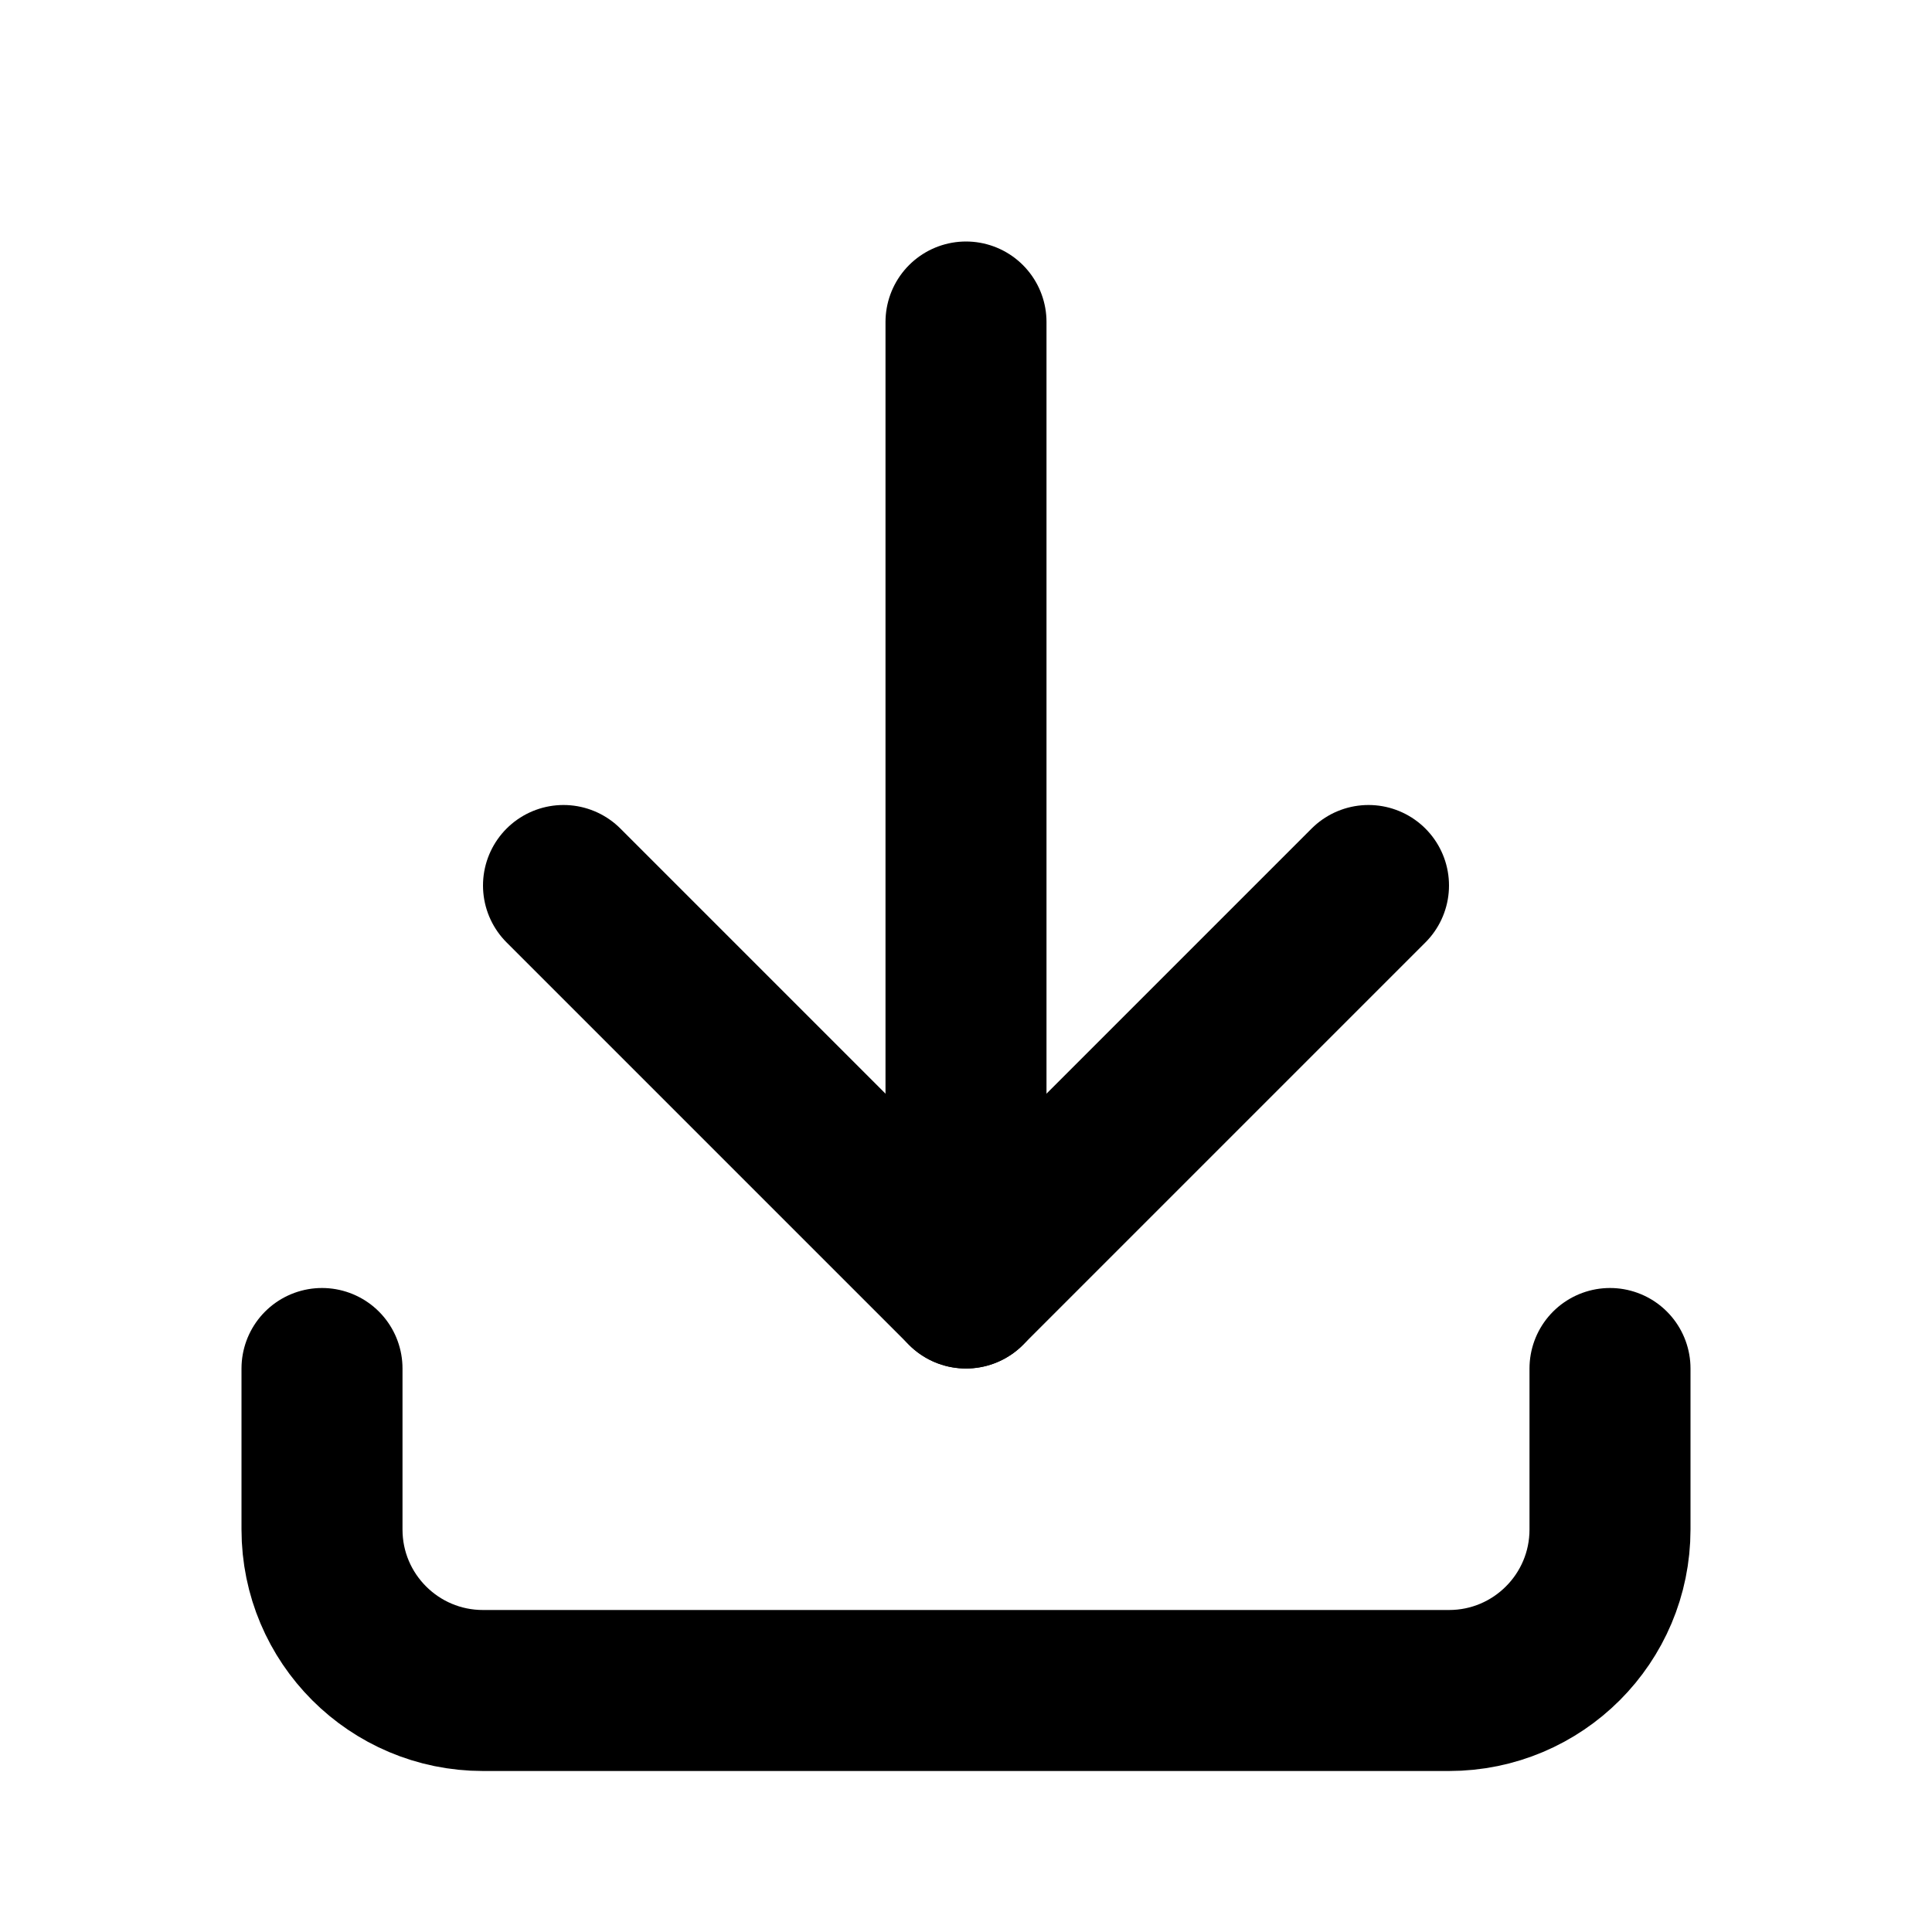
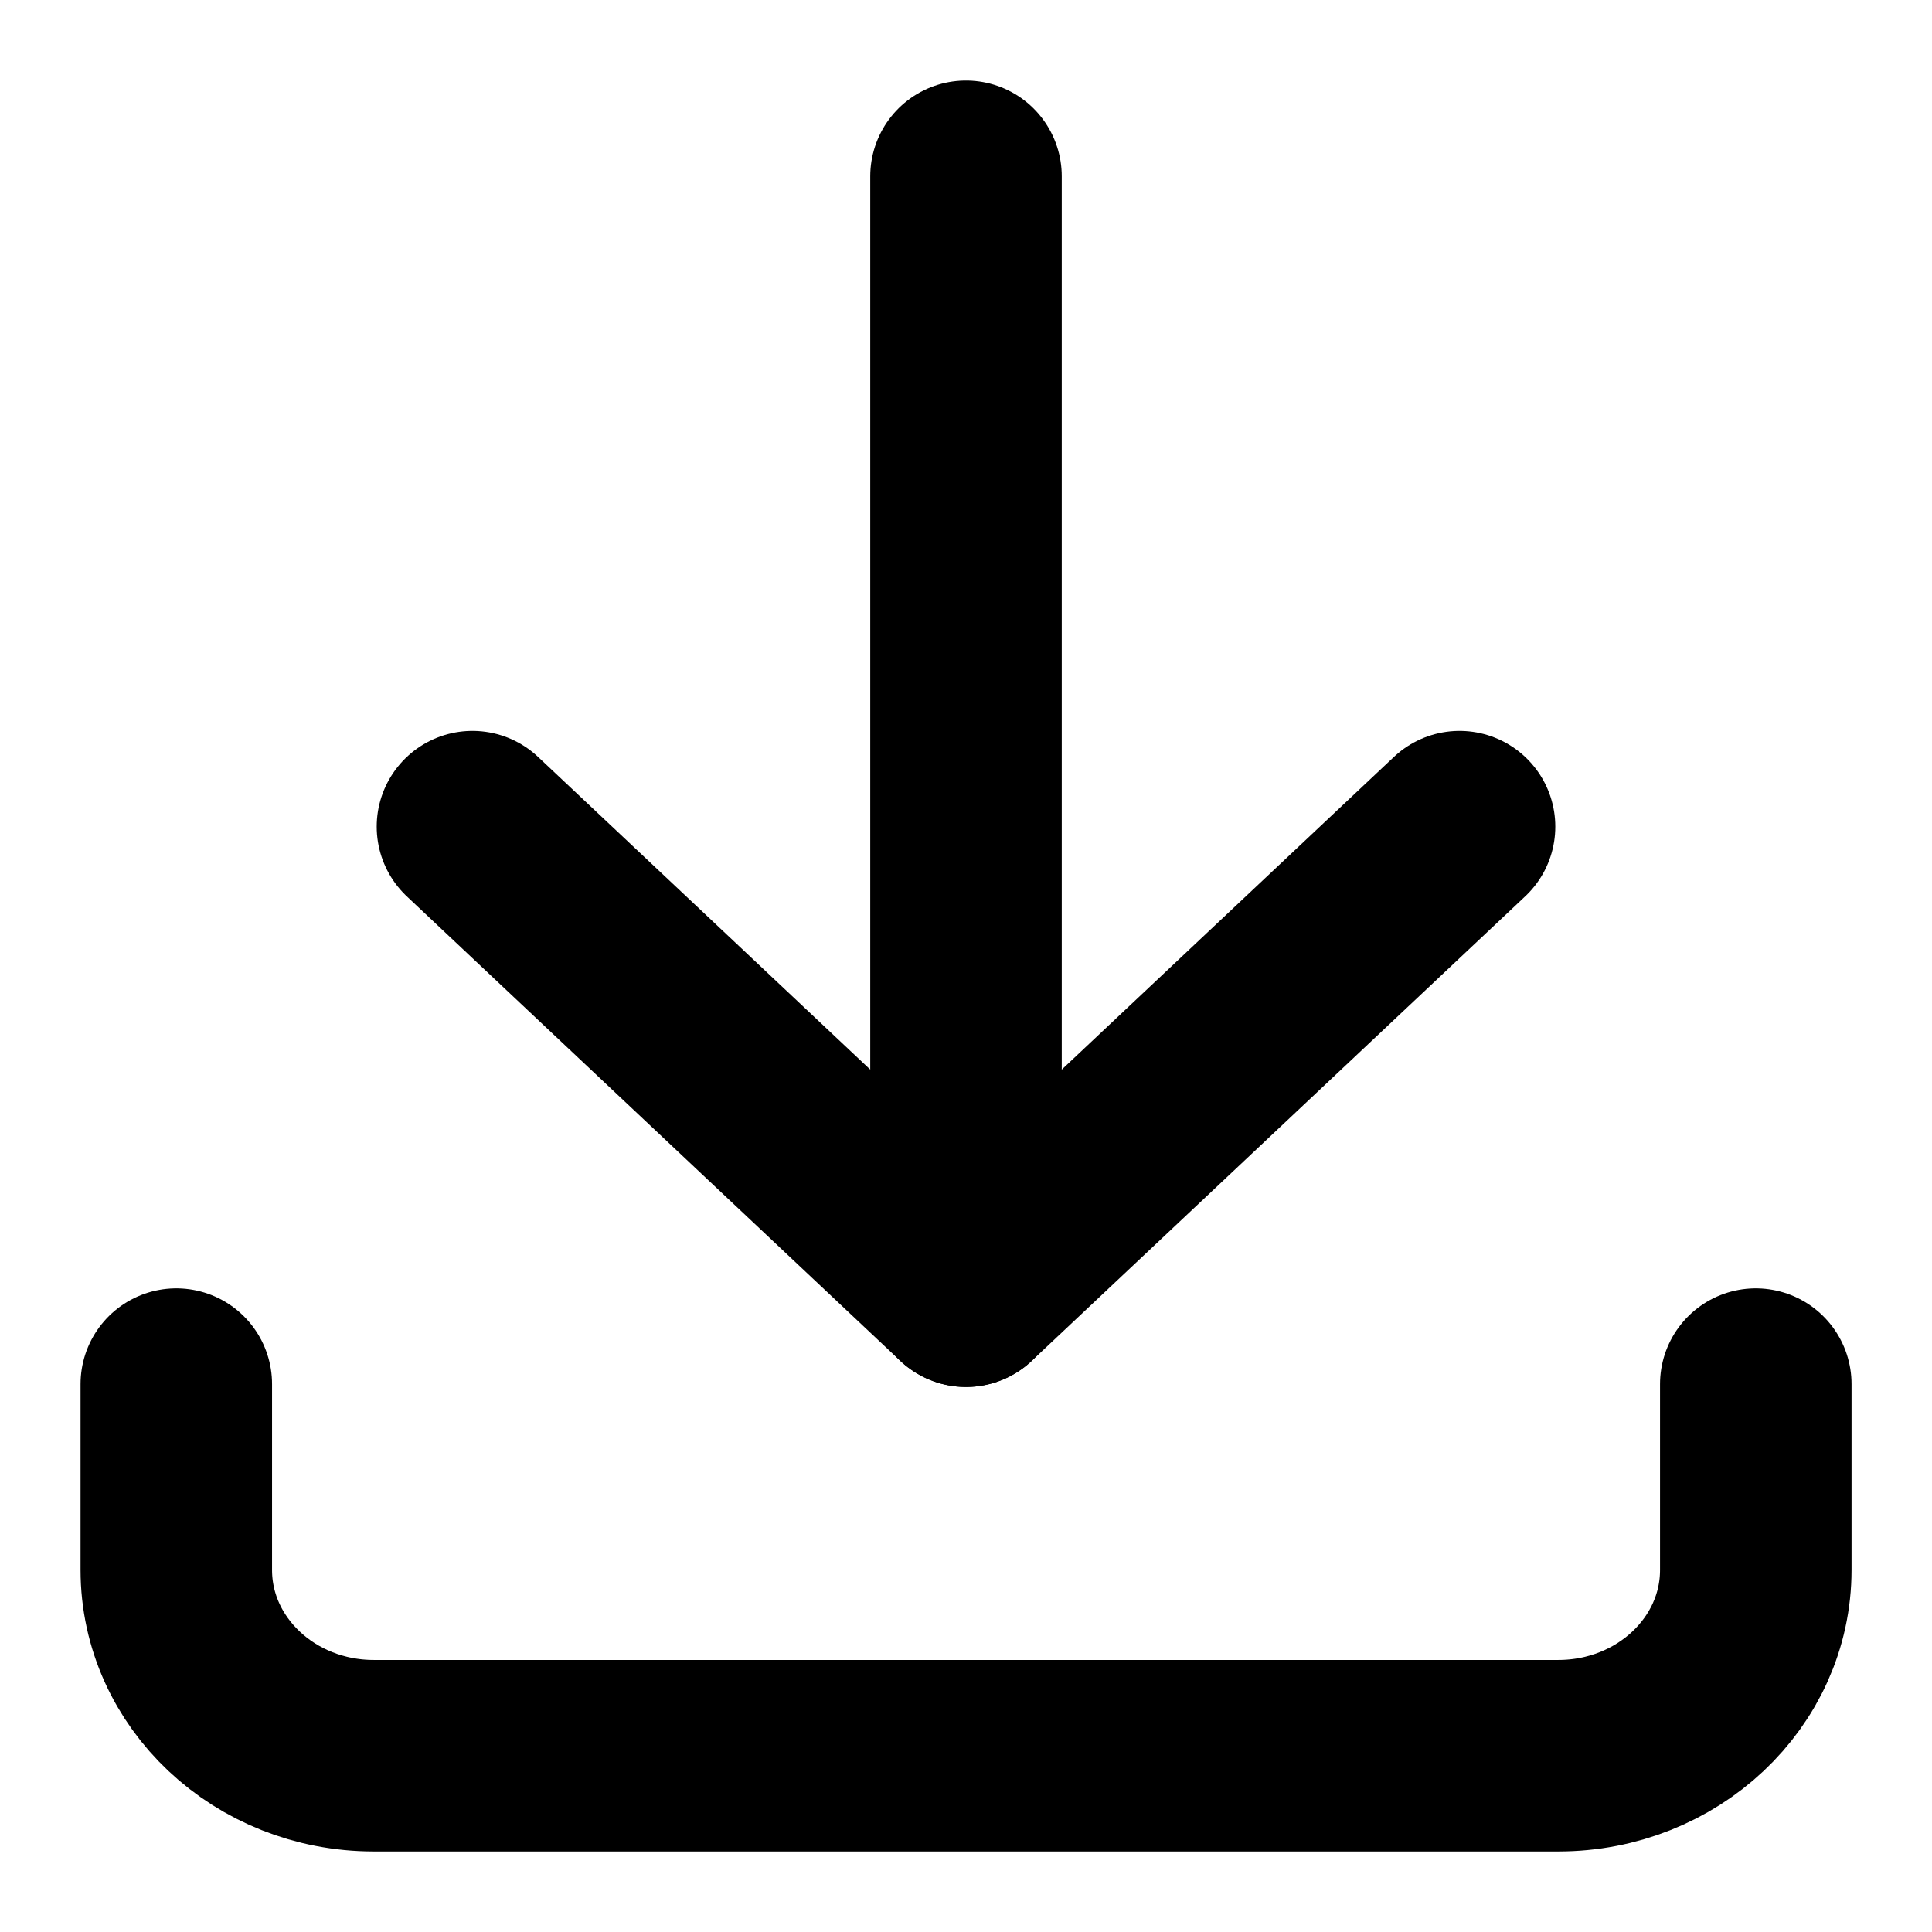
- <svg xmlns="http://www.w3.org/2000/svg" width="24" height="24" viewBox="0 0 24 24" fill="none" stroke="currentColor" stroke-width="2" stroke-linecap="round" stroke-linejoin="round" class="icon icon-tabler icons-tabler-outline icon-tabler-download">
-   <path stroke="none" d="M0 0h24v24H0z" fill="none" />
-   <path d="M4 17v2a2 2 0 0 0 2 2h12a2 2 0 0 0 2 -2v-2" />
-   <path d="M7 11l5 5l5 -5" />
-   <path d="M12 4l0 12" />
+ <svg xmlns="http://www.w3.org/2000/svg" width="24" height="24" viewBox="0 0 24 24" fill="none" stroke="currentColor" stroke-width="2" stroke-linecap="round" stroke-linejoin="round" class="icon icon-tabler icons-tabler-outline icon-tabler-download" version="1.1" id="svg4">
+   <defs id="defs4" />
+   <path stroke="none" d="M0 0h24v24H0z" fill="none" id="path1" />
+   <path d="m 2.19,17.194 v 2.308 a 2.453,2.308 0 0 0 2.453,2.308 H 19.358 a 2.453,2.308 0 0 0 2.453,-2.308 v -2.308" id="path2" style="stroke-width:2.379" />
+   <path d="m 5.869,10.269 6.131,5.771 6.131,-5.771" id="path3" style="stroke-width:2.379" />
+   <path d="M 12,2.19 V 16.04" id="path4" style="stroke-width:2.379" />
</svg>
